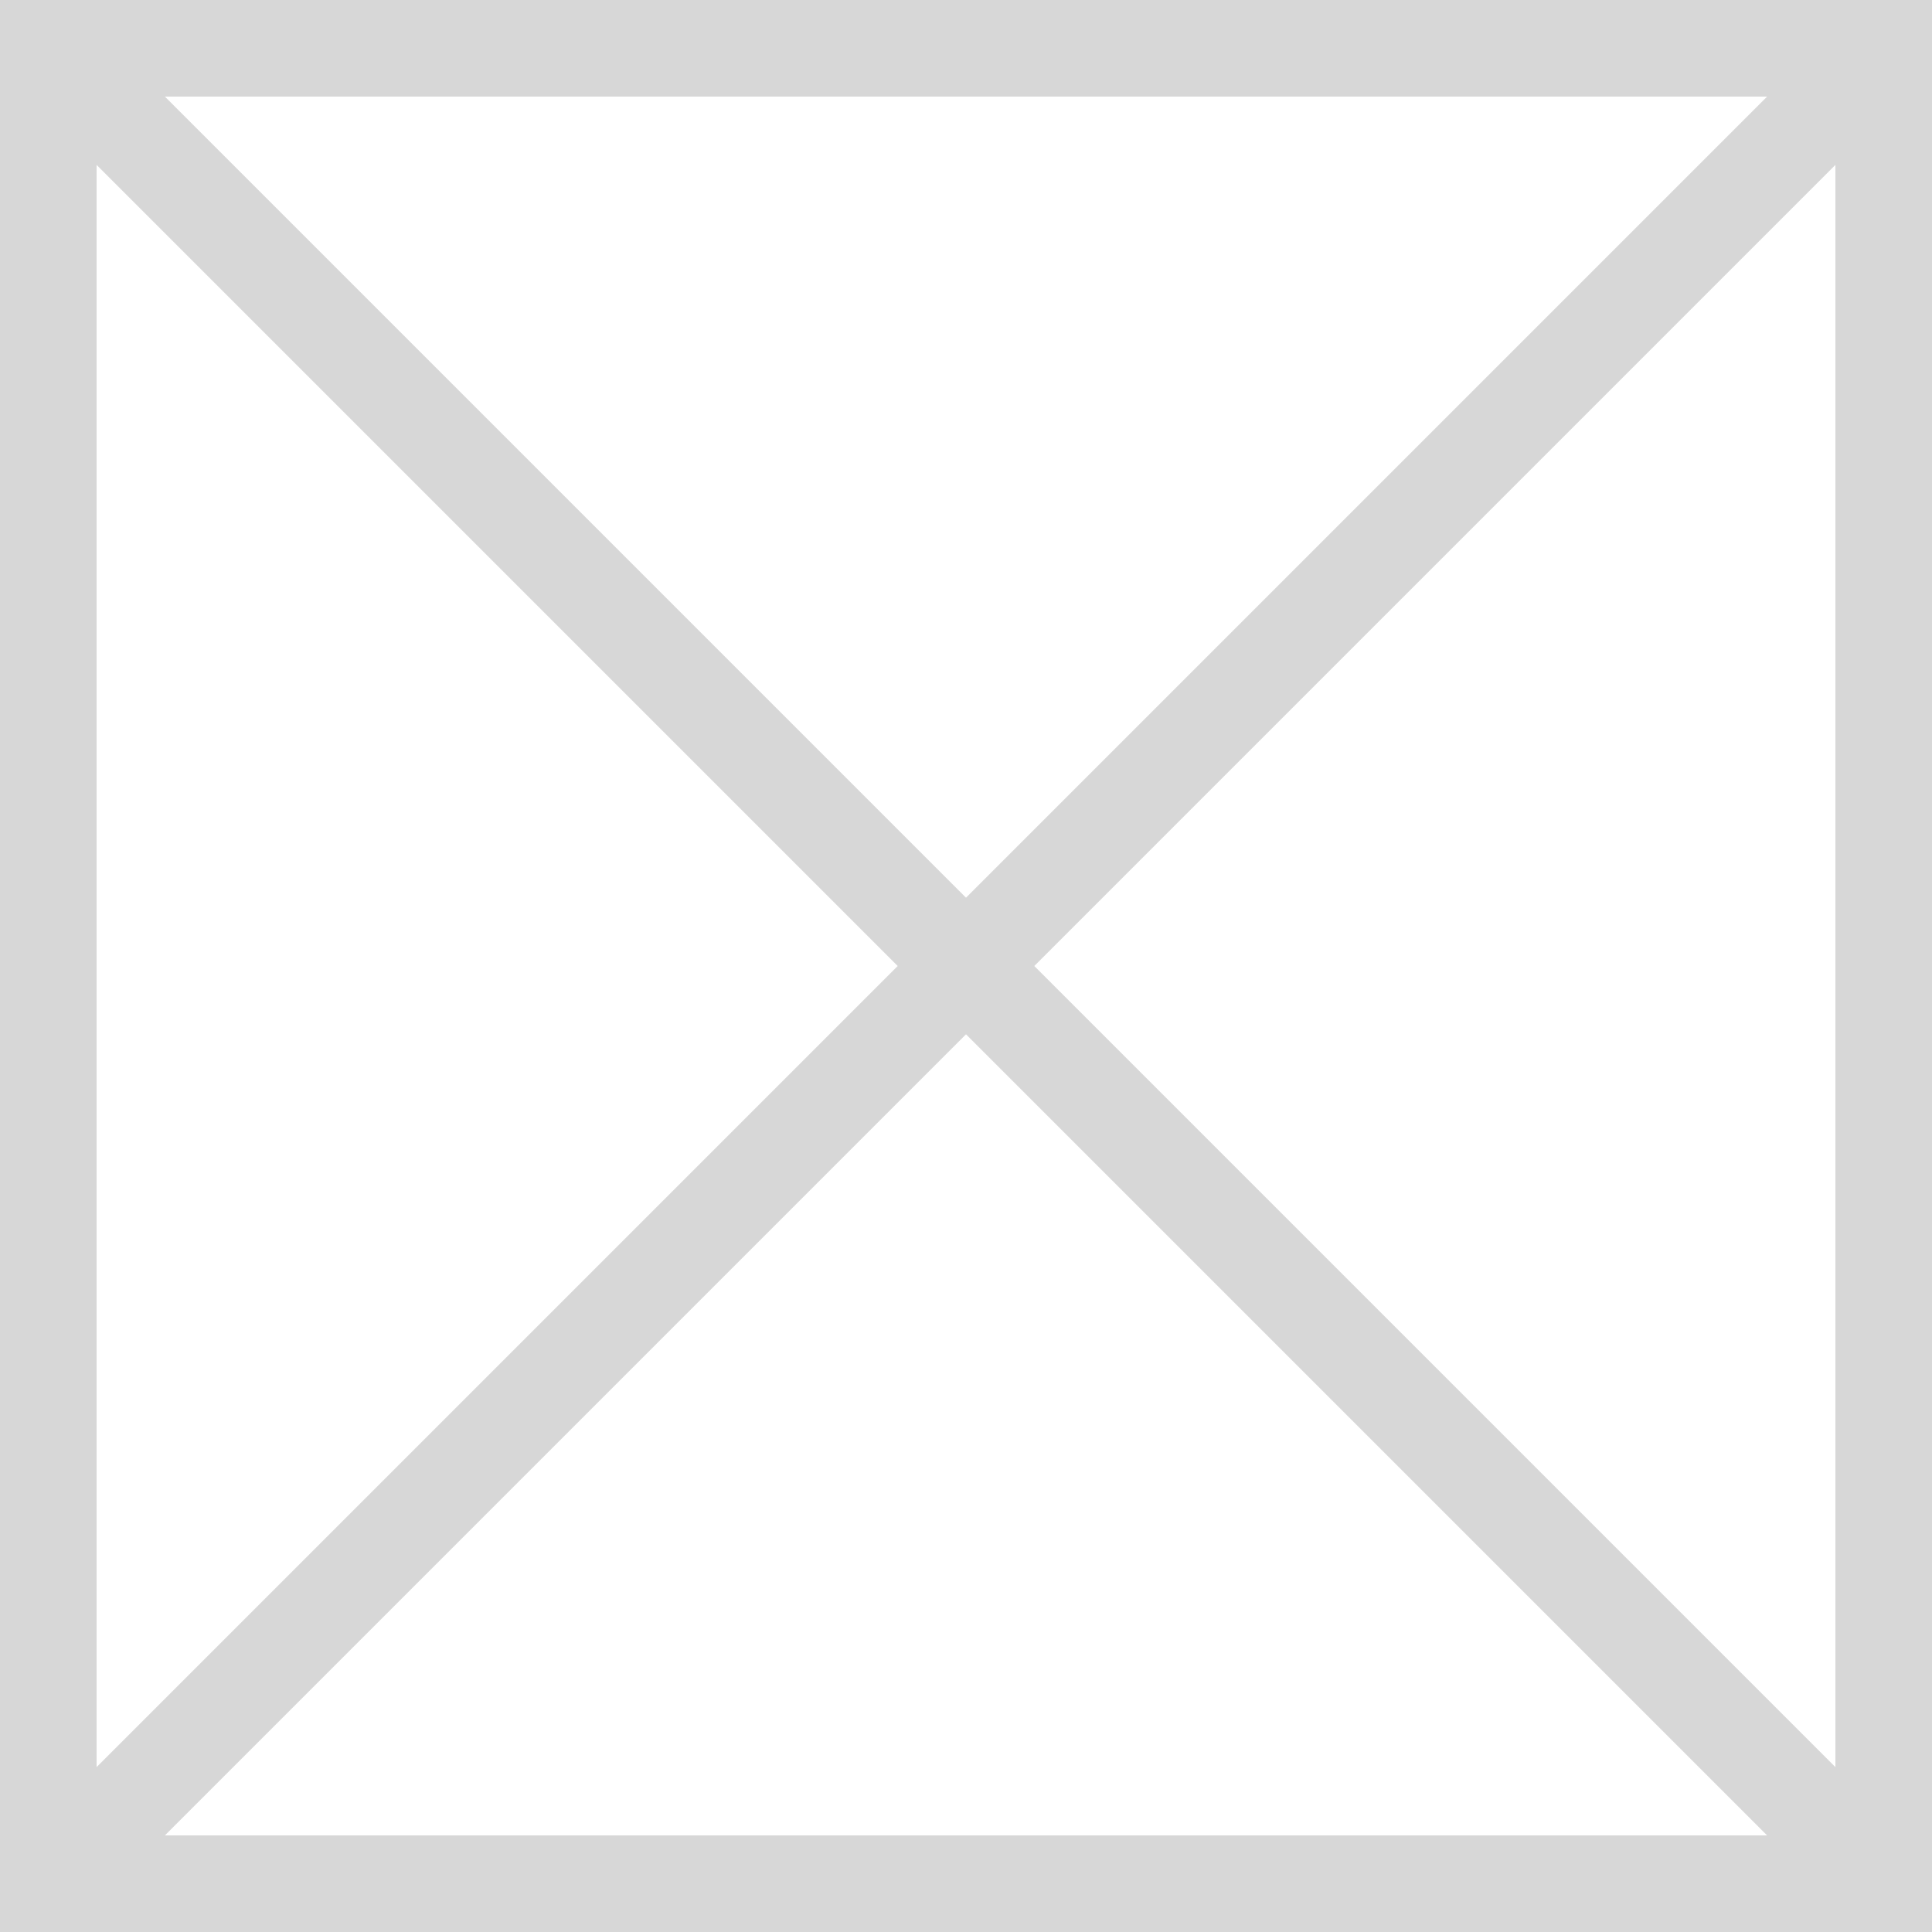
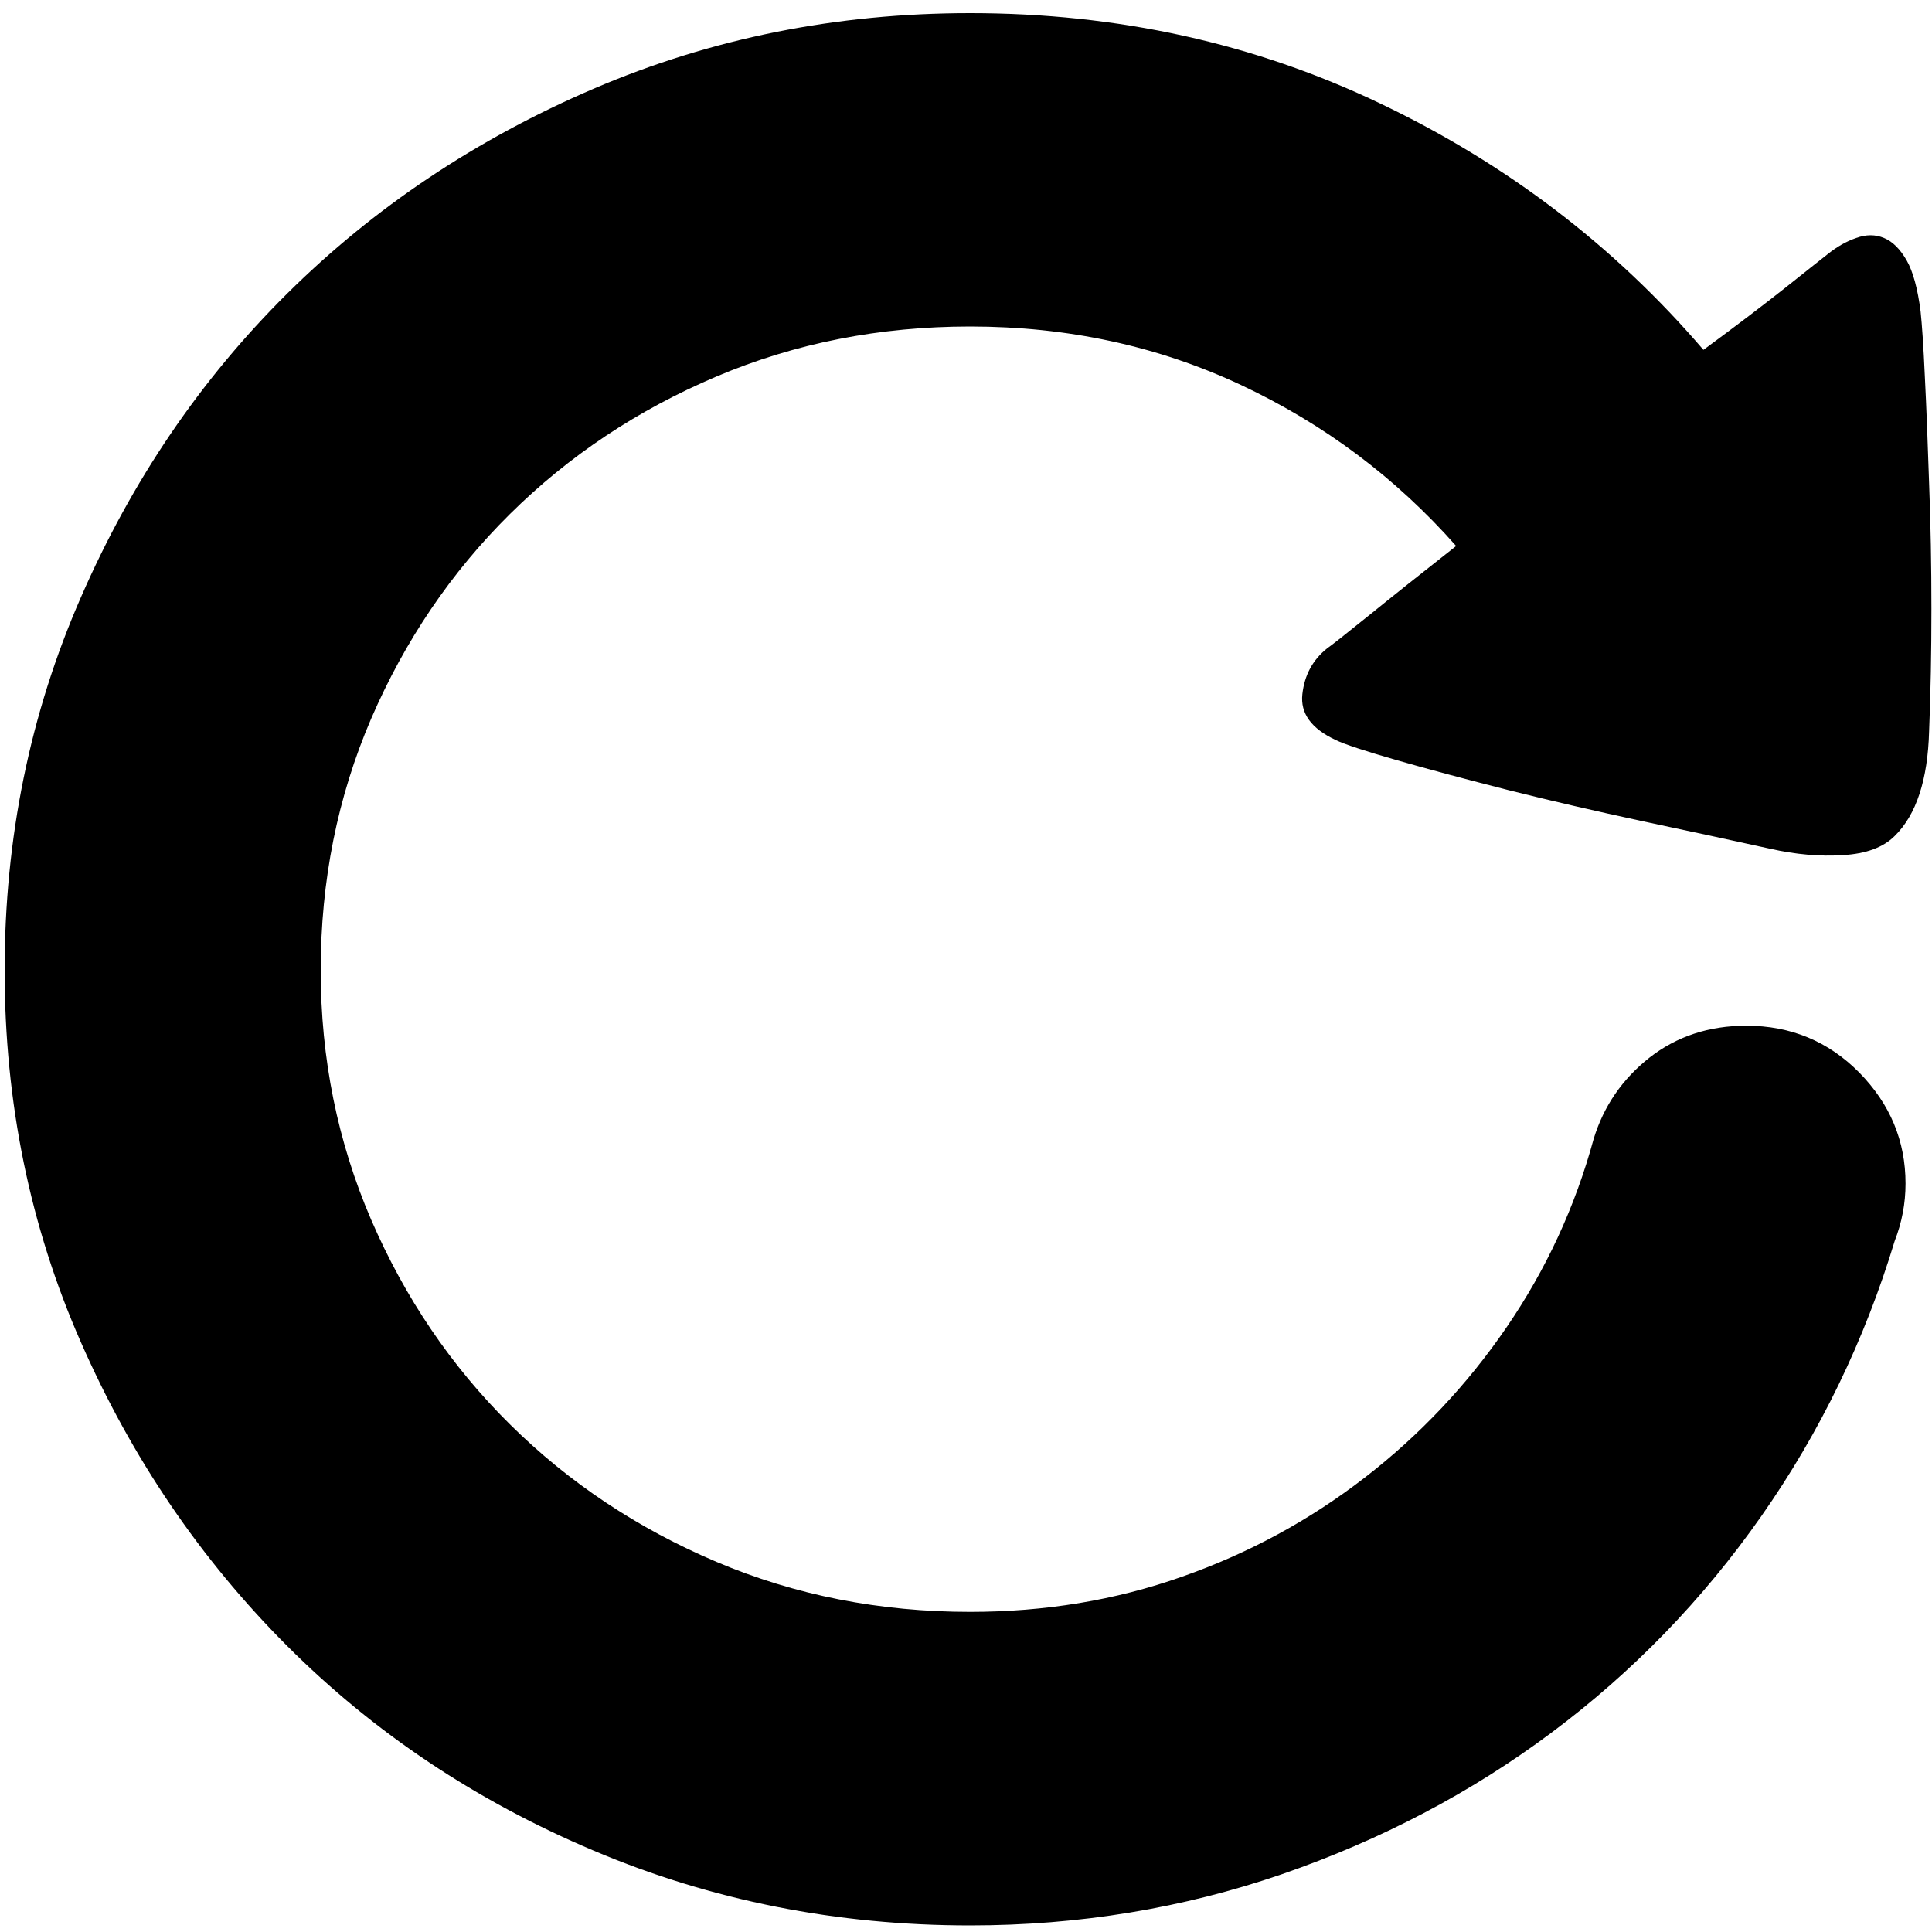
- <svg xmlns="http://www.w3.org/2000/svg" version="1.1" width="20px" height="20px">
-   <g transform="matrix(1 0 0 1 -369 -1377 )">
-     <path d="M 369.5 1377.5  L 388.5 1377.5  L 388.5 1396.5  L 369.5 1396.5  L 369.5 1377.5  Z " fill-rule="nonzero" fill="#f2f2f2" stroke="none" fill-opacity="0" />
-     <path d="M 369.5 1377.5  L 388.5 1377.5  L 388.5 1396.5  L 369.5 1396.5  L 369.5 1377.5  Z " stroke-width="1" stroke="#d7d7d7" fill="none" />
-     <path d="M 369.354 1377.354  L 388.646 1396.646  M 388.646 1377.354  L 369.354 1396.646  " stroke-width="1" stroke="#d7d7d7" fill="none" />
+ <svg xmlns="http://www.w3.org/2000/svg" version="1.1" width="10px" height="10px">
+   <g transform="matrix(1 0 0 1 -1835 -2895 )">
+     <path d="M 7.231 3.935  C 7.064 3.887  6.958 3.852  6.913 3.83  C 6.787 3.771  6.73 3.692  6.741 3.593  C 6.752 3.494  6.795 3.415  6.869 3.356  C 6.891 3.341  6.963 3.284  7.086 3.185  C 7.208 3.086  7.359 2.966  7.537 2.826  C 7.225 2.473  6.854 2.195  6.424 1.993  C 5.993 1.791  5.526 1.69  5.021 1.69  C 4.554 1.69  4.116 1.776  3.708 1.949  C 3.3 2.122  2.944 2.359  2.639 2.661  C 2.335 2.962  2.096 3.315  1.921 3.72  C 1.747 4.125  1.66 4.559  1.66 5.022  C 1.66 5.478  1.747 5.909  1.921 6.313  C 2.096 6.718  2.335 7.071  2.639 7.372  C 2.944 7.674  3.3 7.911  3.708 8.084  C 4.116 8.257  4.554 8.343  5.021 8.343  C 5.407 8.343  5.773 8.283  6.118 8.161  C 6.463 8.04  6.778 7.869  7.064 7.648  C 7.349 7.428  7.594 7.168  7.798 6.87  C 8.002 6.572  8.153 6.247  8.249 5.894  C 8.301 5.725  8.397 5.585  8.538 5.474  C 8.679 5.364  8.846 5.309  9.039 5.309  C 9.269 5.309  9.464 5.39  9.624 5.552  C 9.783 5.714  9.863 5.905  9.863 6.126  C 9.863 6.229  9.844 6.328  9.807 6.423  C 9.651 6.938  9.421 7.413  9.117 7.847  C 8.813 8.281  8.451 8.654  8.032 8.967  C 7.613 9.28  7.147 9.524  6.635 9.701  C 6.123 9.877  5.585 9.966  5.021 9.966  C 4.331 9.966  3.682 9.837  3.073 9.579  C 2.465 9.322  1.936 8.969  1.487 8.52  C 1.038 8.071  0.682 7.547  0.419 6.948  C 0.155 6.348  0.024 5.706  0.024 5.022  C 0.024 4.338  0.155 3.694  0.419 3.091  C 0.682 2.488  1.038 1.964  1.487 1.519  C 1.936 1.074  2.465 0.72  3.073 0.459  C 3.682 0.198  4.331 0.068  5.021 0.068  C 5.786 0.068  6.494 0.224  7.147 0.537  C 7.8 0.849  8.357 1.274  8.817 1.811  C 8.987 1.686  9.13 1.577  9.245 1.486  C 9.36 1.394  9.433 1.337  9.462 1.314  C 9.507 1.278  9.555 1.25  9.607 1.232  C 9.659 1.213  9.707 1.213  9.752 1.232  C 9.796 1.25  9.835 1.289  9.869 1.348  C 9.902 1.406  9.926 1.495  9.941 1.612  C 9.948 1.679  9.956 1.791  9.963 1.949  C 9.971 2.107  9.978 2.291  9.985 2.501  C 9.993 2.71  9.997 2.927  9.997 3.152  C 9.997 3.376  9.993 3.588  9.985 3.786  C 9.978 4.036  9.919 4.217  9.807 4.327  C 9.748 4.386  9.659 4.419  9.54 4.426  C 9.421 4.434  9.295 4.423  9.162 4.393  C 8.961 4.349  8.741 4.301  8.499 4.25  C 8.258 4.198  8.028 4.145  7.809 4.09  C 7.59 4.034  7.398 3.983  7.231 3.935  Z " fill-rule="nonzero" fill="#000000" stroke="none" transform="matrix(1 0 0 1 1835 2895 )" />
  </g>
</svg>
